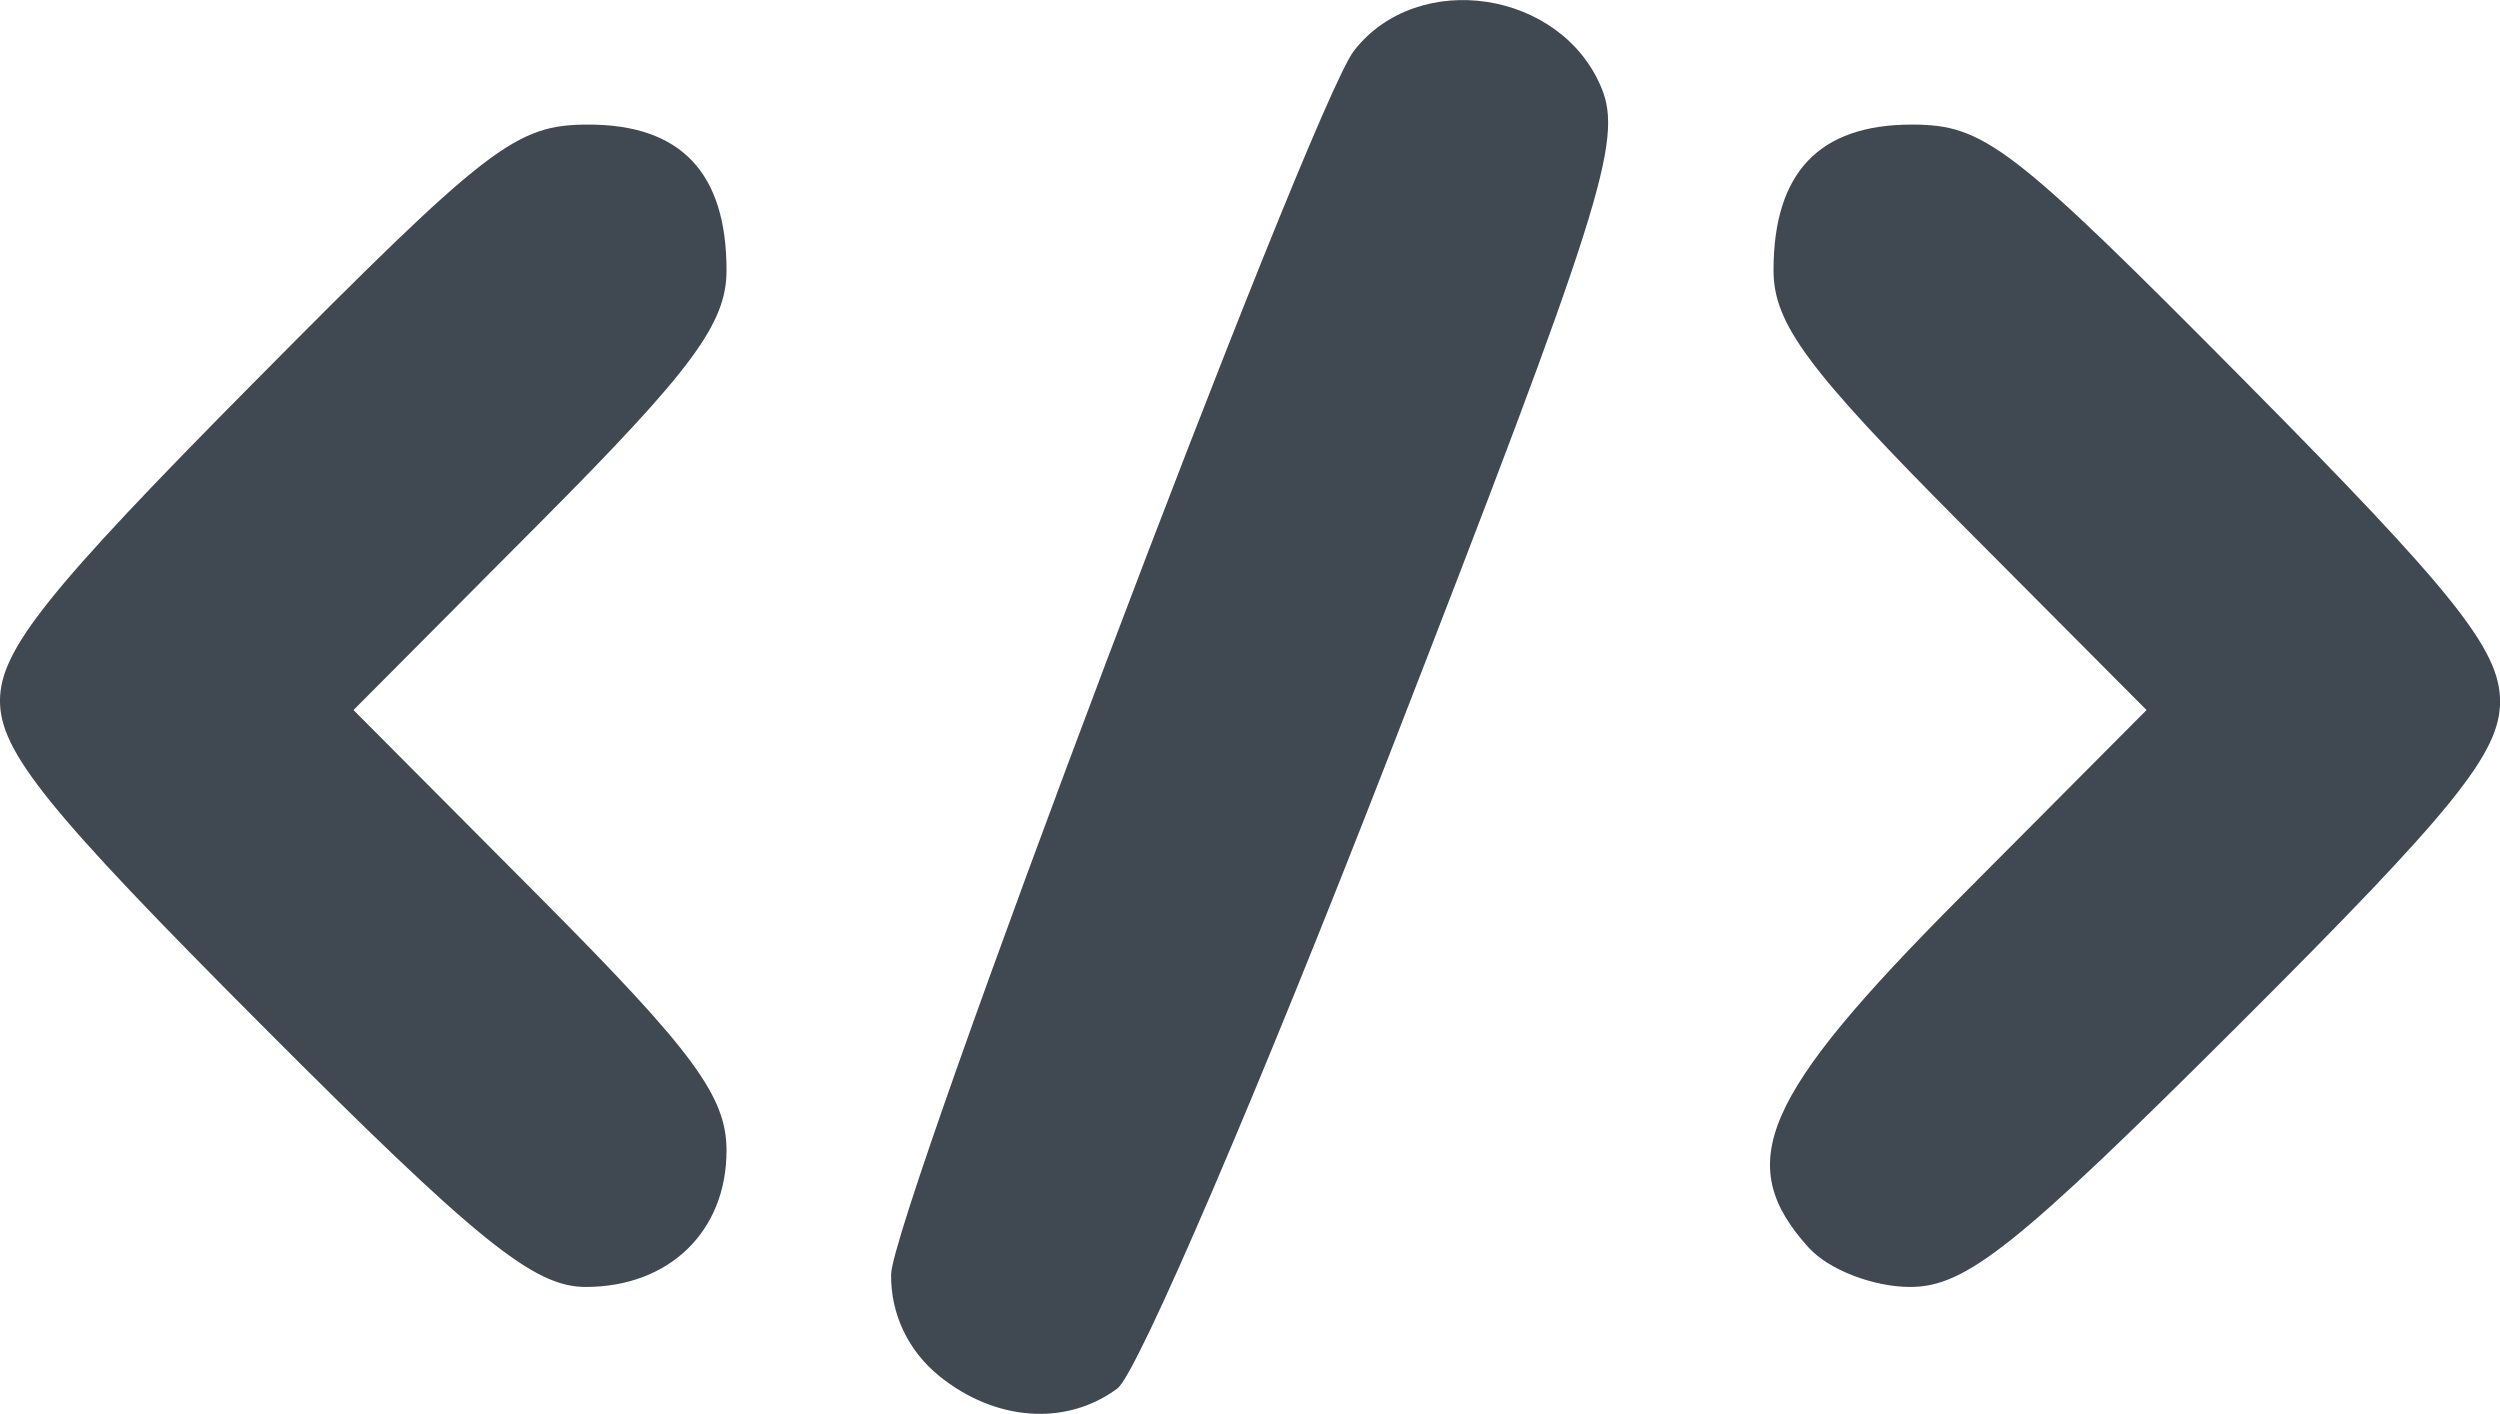
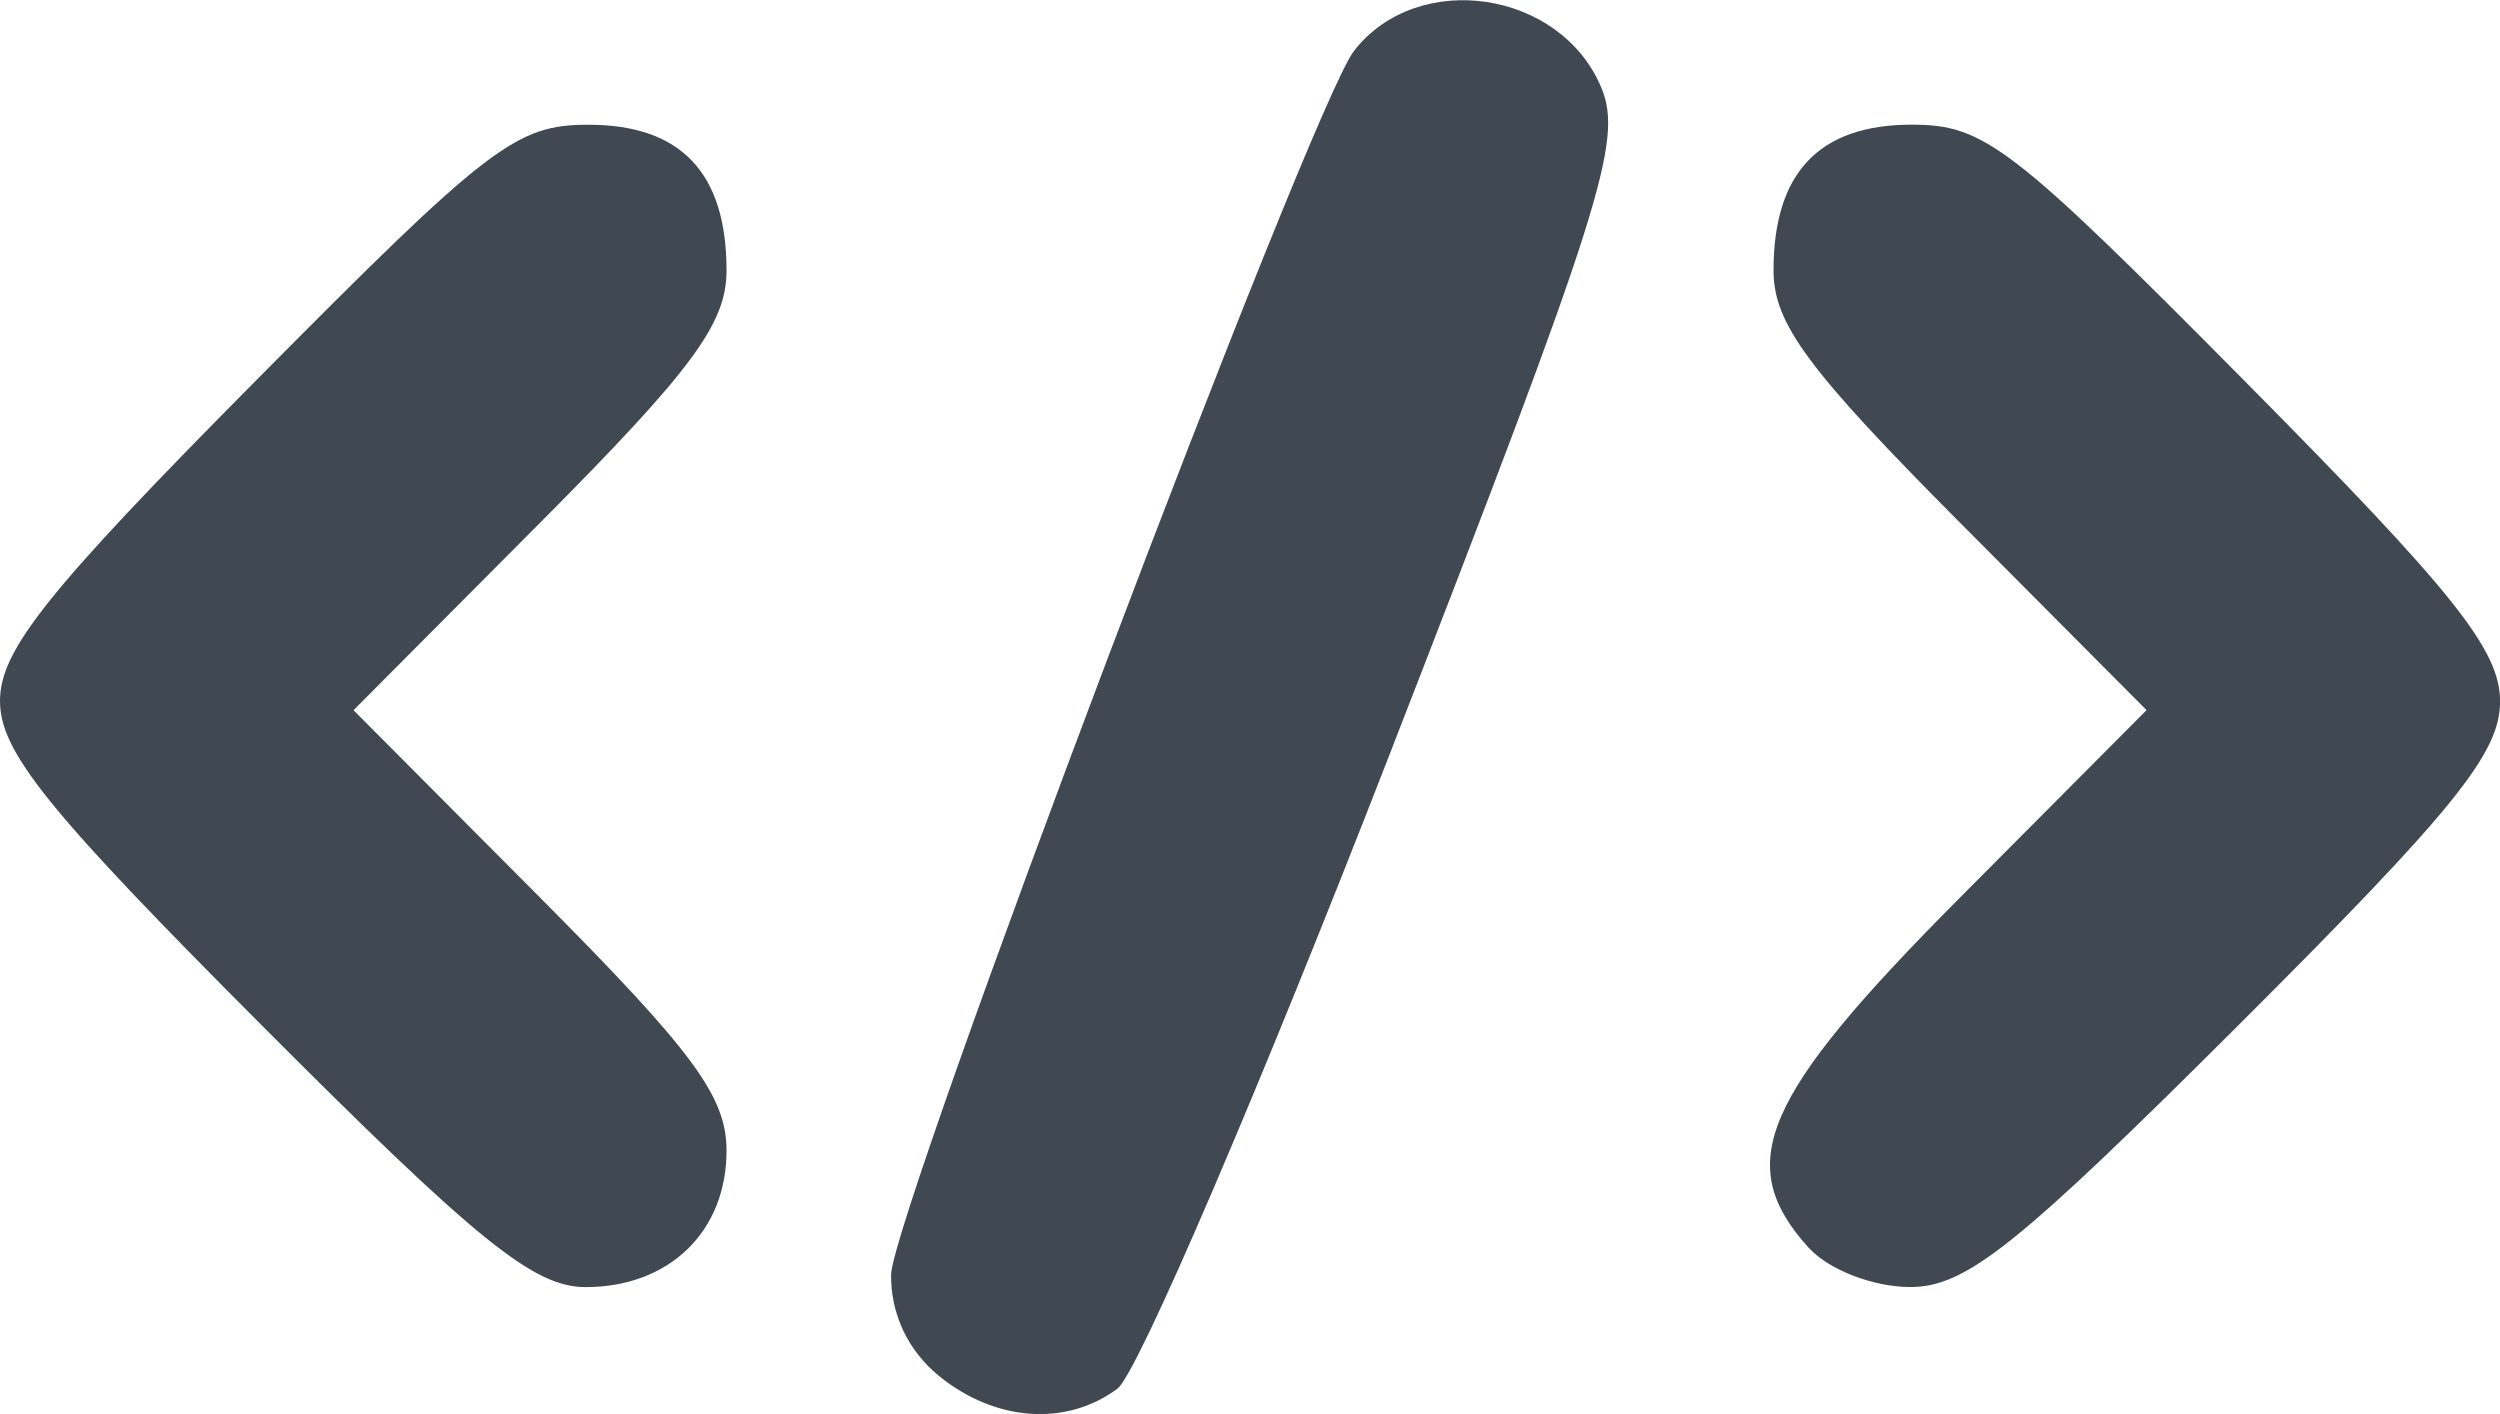
- <svg xmlns="http://www.w3.org/2000/svg" width="33.952mm" height="19.201mm" viewBox="0 0 33.952 19.201" version="1.1" id="svg38064" xml:space="preserve">
-   <defs id="defs38061" />
-   <g id="layer1" transform="translate(-11.90815,-82.44407)">
-     <path style="fill:#404852;fill-opacity:1;stroke-width:0.29" d="m 24.66,101.128 c -0.42,-0.341 -0.657,-0.842 -0.65,-1.378 0.022,-0.835 5.694,-15.857 6.287,-16.618 0.868,-1.114 2.811,-0.822 3.36,0.505 0.296,0.715 -3.31e-4,1.649 -2.877,9.049 -1.763,4.538 -3.427,8.415 -3.696,8.614 -0.696,0.517 -1.659,0.449 -2.426,-0.173 z M 15.459,96.363 c -2.909,-2.916 -3.551,-3.711 -3.551,-4.402 0,-0.688 0.636,-1.485 3.459,-4.334 3.179,-3.209 3.546,-3.491 4.532,-3.491 1.257,0 1.876,0.654 1.876,1.979 0,0.721 -0.463,1.347 -2.533,3.427 l -2.533,2.545 2.533,2.545 c 2.083,2.093 2.533,2.703 2.533,3.437 0,1.098 -0.779,1.853 -1.914,1.853 -0.703,0 -1.472,-0.621 -4.402,-3.559 z M 36.474,99.391 c -1.036,-1.145 -0.646,-2.048 2.053,-4.759 l 2.533,-2.545 -2.533,-2.545 c -2.07,-2.08 -2.533,-2.706 -2.533,-3.427 0,-1.326 0.62,-1.979 1.876,-1.979 0.986,0 1.353,0.282 4.532,3.491 2.839,2.866 3.459,3.644 3.459,4.343 0,0.702 -0.623,1.472 -3.559,4.402 -3.009,3.002 -3.697,3.55 -4.453,3.55 -0.498,0 -1.107,-0.235 -1.374,-0.531 z" id="path1626" />
+ <svg xmlns="http://www.w3.org/2000/svg" width="33.952mm" height="19.201mm" version="1.1" viewBox="0 0 33.952 19.201" xml:space="preserve">
+   <g transform="translate(-11.908 -82.444)">
+     <path d="m24.66 101.13c-0.42-0.341-0.657-0.842-0.65-1.378 0.022-0.835 5.694-15.857 6.287-16.618 0.868-1.114 2.811-0.822 3.36 0.505 0.296 0.715-3.31e-4 1.649-2.877 9.05-1.763 4.538-3.426 8.415-3.696 8.614-0.696 0.517-1.659 0.449-2.425-0.173zm-9.201-4.765c-2.909-2.916-3.551-3.711-3.551-4.402 0-0.688 0.636-1.485 3.459-4.334 3.179-3.209 3.546-3.491 4.532-3.491 1.257 0 1.876 0.654 1.876 1.979 0 0.721-0.463 1.347-2.533 3.427l-2.533 2.545 2.533 2.545c2.083 2.093 2.533 2.703 2.533 3.437 0 1.098-0.779 1.853-1.914 1.853-0.703 0-1.472-0.621-4.402-3.559zm21.015 3.028c-1.036-1.145-0.646-2.048 2.053-4.76l2.533-2.545-2.533-2.545c-2.07-2.08-2.533-2.706-2.533-3.427 0-1.326 0.62-1.979 1.876-1.979 0.986 0 1.353 0.282 4.532 3.491 2.839 2.866 3.459 3.644 3.459 4.343 0 0.702-0.623 1.472-3.559 4.402-3.009 3.002-3.697 3.55-4.453 3.55-0.498 0-1.107-0.235-1.374-0.531z" fill="#404852" stroke-width=".29" />
  </g>
</svg>
